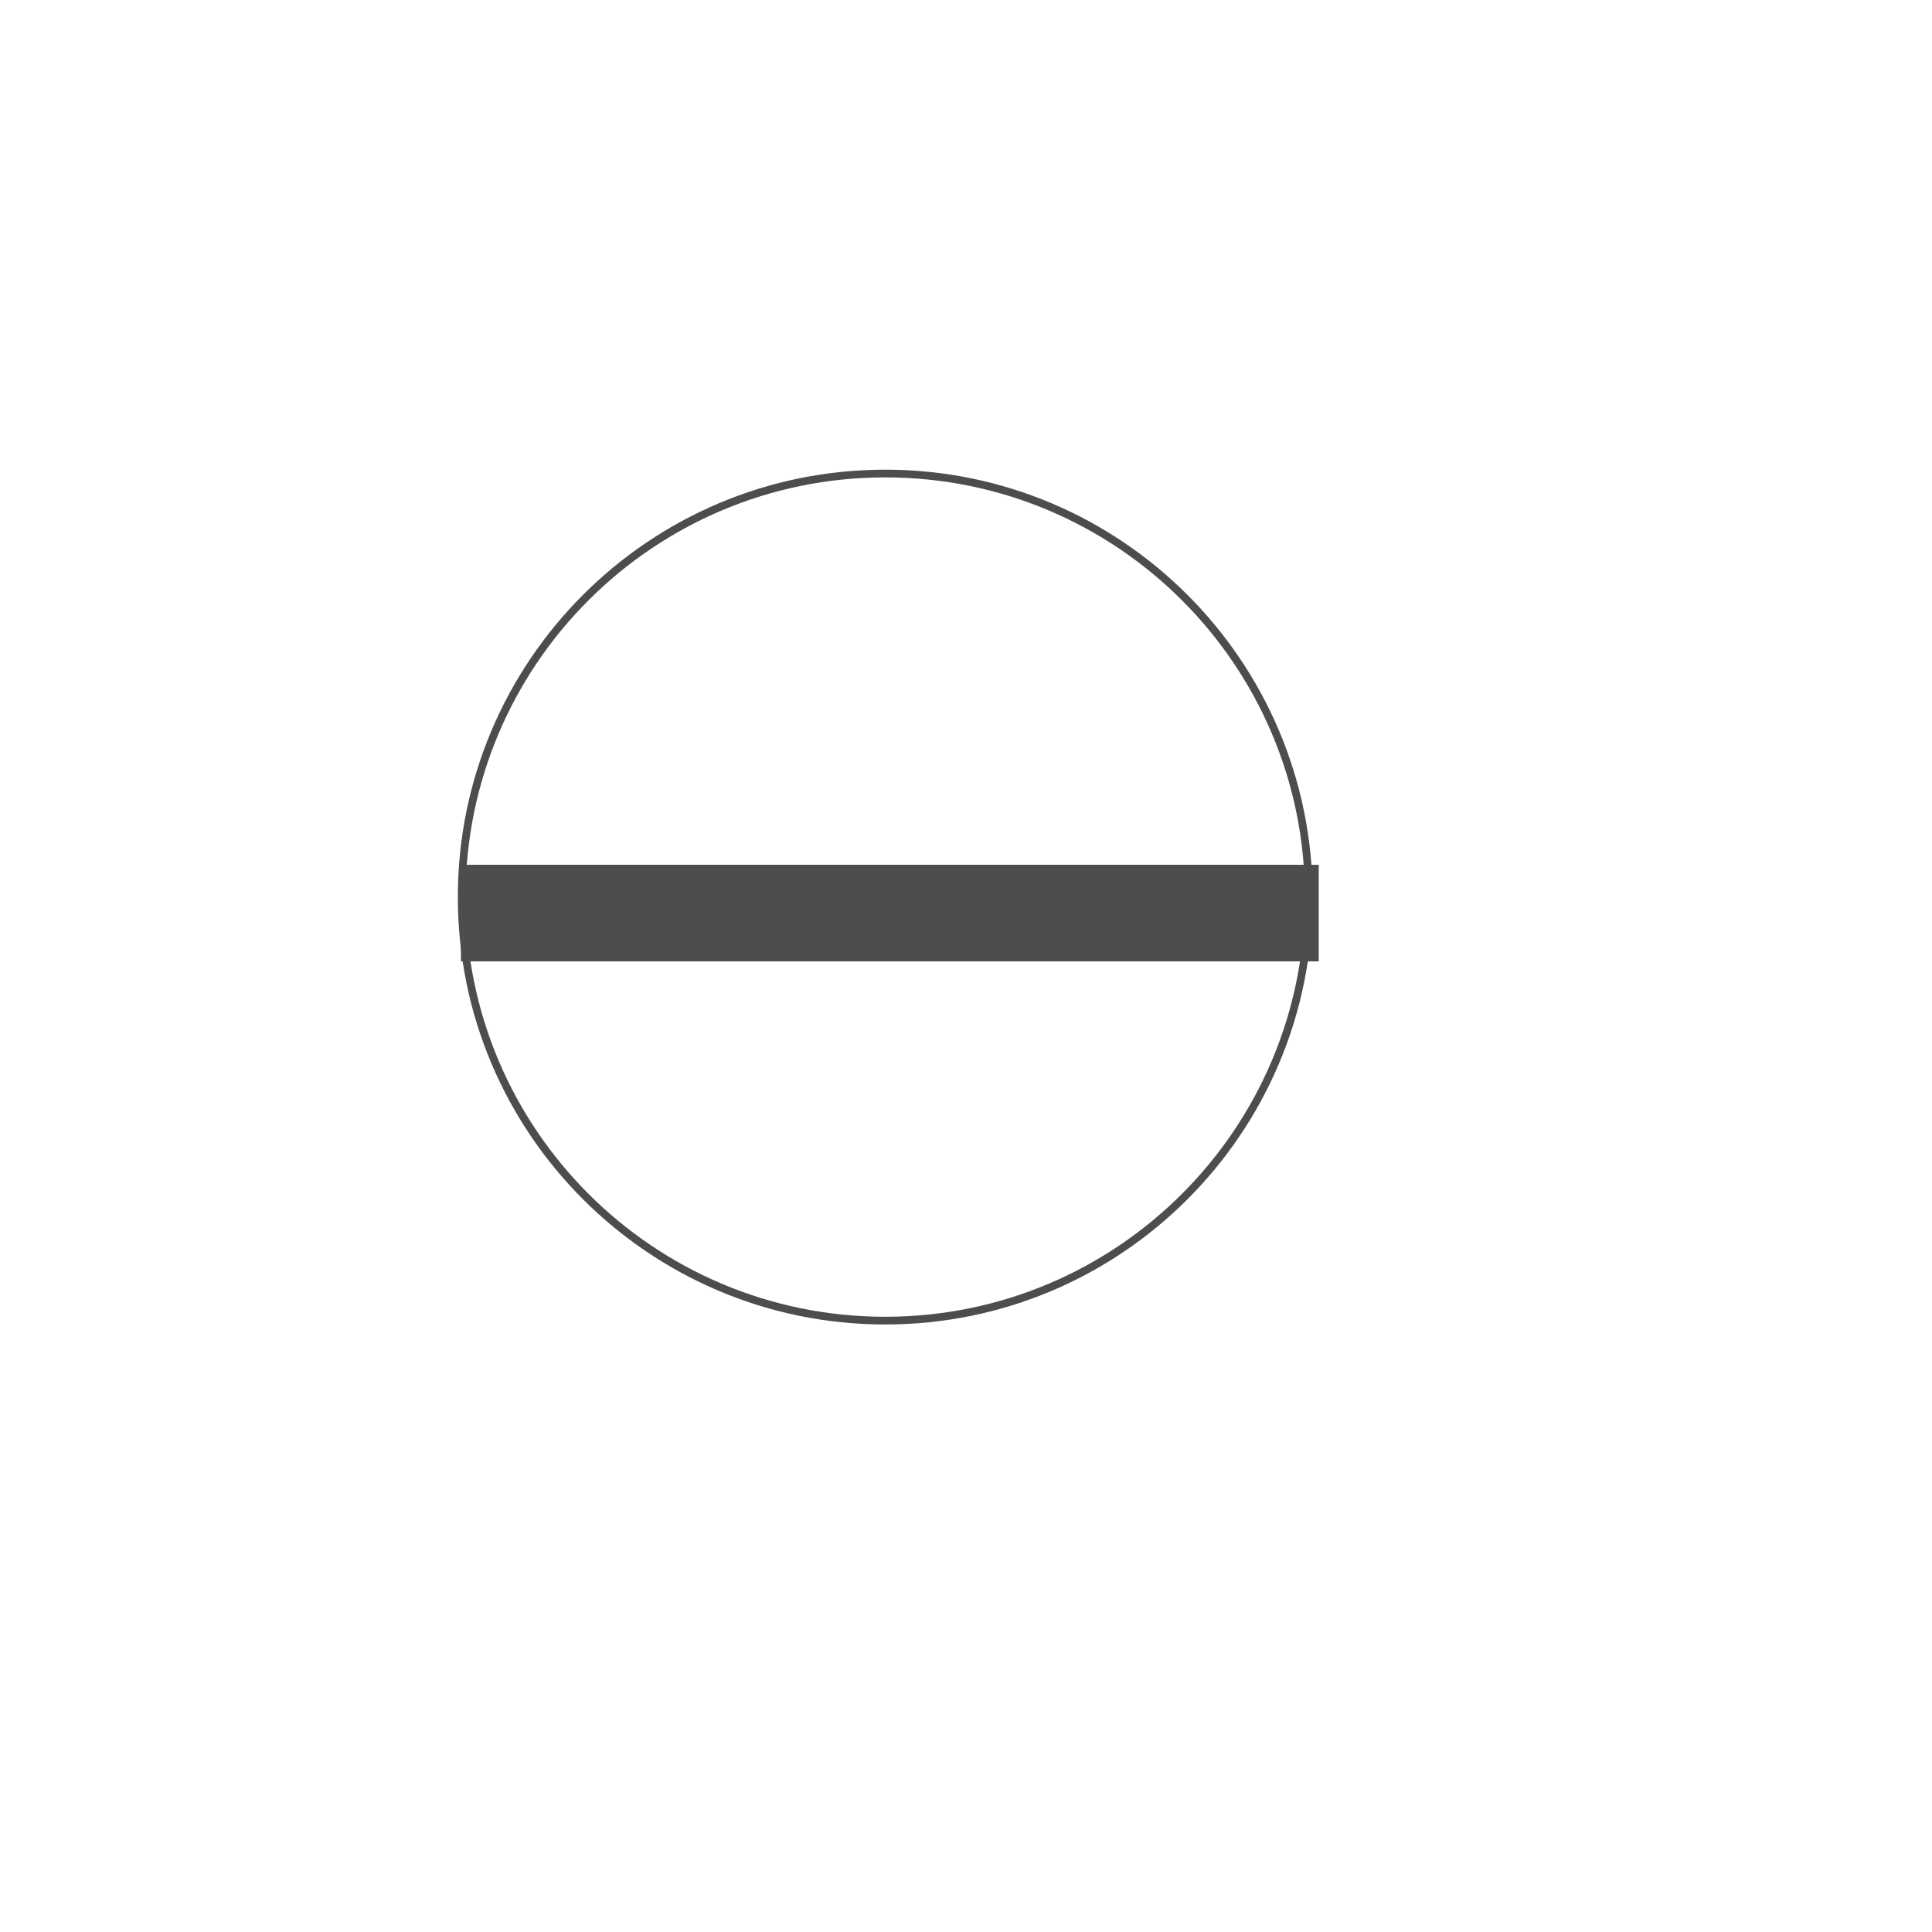
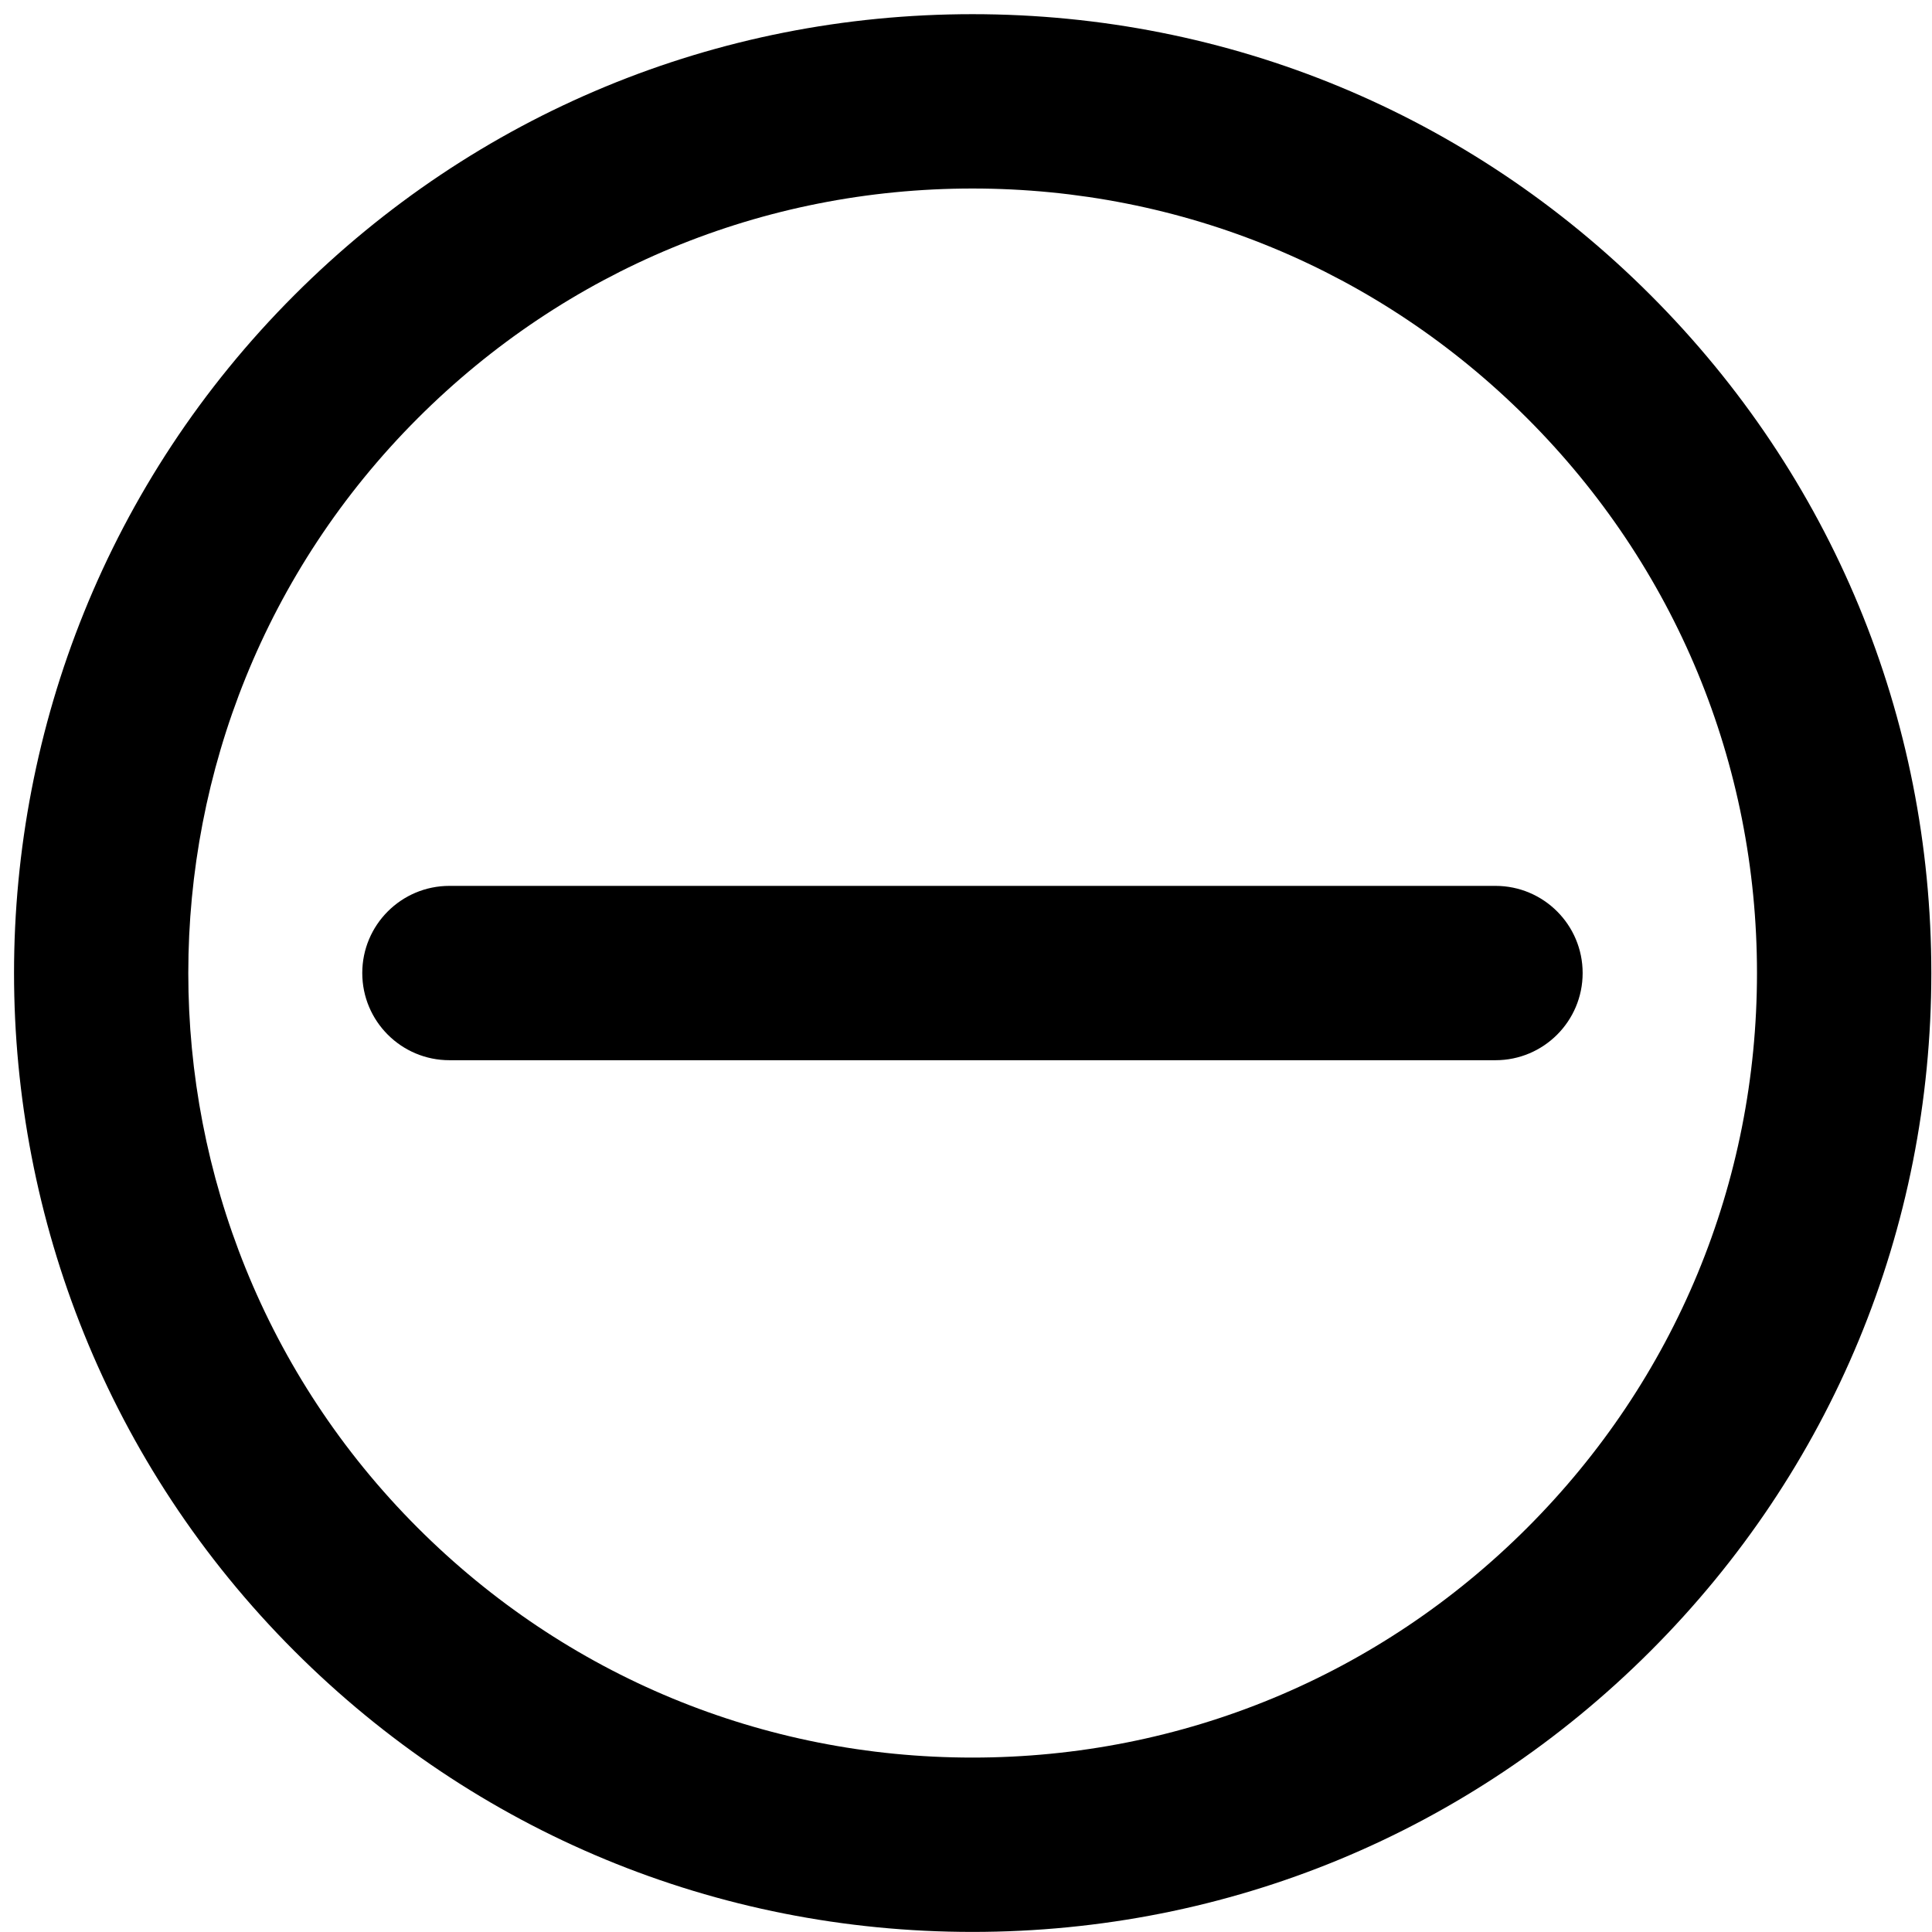
- <svg xmlns="http://www.w3.org/2000/svg" viewBox="0 0 500 500">
-   <circle style="paint-order: stroke; fill: rgba(216, 216, 216, 0); vector-effect: non-scaling-stroke; stroke: rgb(77, 77, 77); stroke-width: 2px;" cx="229.098" cy="232.163" r="109.612" />
-   <rect x="119.287" y="223.802" width="222" height="25" style="fill: rgb(77, 77, 77);" />
+ <svg xmlns="http://www.w3.org/2000/svg" viewBox="0 0 151 151" width="296px" height="296px">
+   <g transform="matrix(1, 0, 0, 1, 9.189736, -28.51301)" />
+   <g transform="matrix(1, 0, 0, 1, 9.189736, -28.51301)" />
+   <g transform="matrix(1, 0, 0, 1, 9.189736, -28.51301)" />
+   <g transform="matrix(1, 0, 0, 1, 9.189736, -28.51301)" />
+   <g transform="matrix(1, 0, 0, 1, 9.189736, -28.51301)" />
+   <g transform="matrix(1, 0, 0, 1, 9.189736, -28.51301)" />
+   <g transform="matrix(1, 0, 0, 1, 9.189736, -28.51301)" />
+   <g transform="matrix(1, 0, 0, 1, 9.189736, -28.51301)" />
+   <g transform="matrix(1, 0, 0, 1, 9.189736, -28.51301)" />
+   <g transform="matrix(1, 0, 0, 1, 9.189736, -28.51301)" />
+   <g transform="matrix(1, 0, 0, 1, 9.189736, -28.51301)" />
+   <g transform="matrix(1, 0, 0, 1, 9.189736, -28.51301)" />
+   <g transform="matrix(1, 0, 0, 1, 9.189736, -28.51301)" />
+   <g transform="matrix(1, 0, 0, 1, 9.189736, -28.51301)" />
+   <g transform="matrix(1, 0, 0, 1, 9.189736, -28.51301)" />
+   <g transform="matrix(1, 0, 0, 1, 9.189736, -28.51301)" />
+   <g transform="matrix(1, 0, 0, 1, 9.189736, -28.51301)" />
+   <g transform="matrix(1, 0, 0, 1, 9.189736, -28.51301)" />
+   <g transform="matrix(1, 0, 0, 1, 9.189736, -28.51301)" />
+   <g transform="matrix(1, 0, 0, 1, 9.189736, -28.51301)" />
+   <g transform="matrix(1, 0, 0, 1, 9.189736, -28.51301)" />
+   <g transform="matrix(1, 0, 0, 1, 9.189736, -28.51301)" />
+   <g transform="matrix(1, 0, 0, 1, 9.189736, -28.51301)" />
+   <g transform="matrix(1, 0, 0, 1, 9.189736, -28.51301)" />
+   <g transform="matrix(1, 0, 0, 1, 9.189736, -28.51301)" />
+   <g transform="matrix(1, 0, 0, 1, 9.189736, -28.51301)" />
+   <g transform="matrix(1, 0, 0, 1, 9.189736, -28.51301)" />
+   <g transform="matrix(1, 0, 0, 1, 9.189736, -28.51301)" />
+   <g transform="matrix(1, 0, 0, 1, 9.189736, -28.51301)" />
+   <g transform="matrix(1, 0, 0, 1, 9.189736, -28.51301)" />
+   <g transform="matrix(0.4542, 0, 0, 0.4542, 1.079112, 1.107713)" style="">
+     <path d="M281.633,48.328C250.469,17.163,209.034,0,164.961,0C120.888,0,79.453,17.163,48.289,48.328 c-64.333,64.334-64.333,169.011,0,233.345C79.453,312.837,120.888,330,164.962,330c44.073,0,85.507-17.163,116.671-48.328 c31.165-31.164,48.328-72.599,48.328-116.672S312.798,79.492,281.633,48.328z M260.42,260.46 C234.922,285.957,201.021,300,164.962,300c-36.06,0-69.961-14.043-95.46-39.54c-52.636-52.637-52.636-138.282,0-190.919 C95,44.042,128.901,30,164.961,30s69.961,14.042,95.459,39.54c25.498,25.499,39.541,59.4,39.541,95.46 S285.918,234.961,260.42,260.46z" />
+     <path d="M254.961,150H74.962c-8.284,0-15,6.716-15,15s6.716,15,15,15h179.999c8.284,0,15-6.716,15-15S263.245,150,254.961,150z" />
+   </g>
+   <g transform="matrix(1, 0, 0, 1, -80.34434, -67.45402)" />
+   <g transform="matrix(1, 0, 0, 1, -80.34434, -67.45402)" />
+   <g transform="matrix(1, 0, 0, 1, -80.34434, -67.45402)" />
+   <g transform="matrix(1, 0, 0, 1, -80.34434, -67.45402)" />
+   <g transform="matrix(1, 0, 0, 1, -80.34434, -67.45402)" />
+   <g transform="matrix(1, 0, 0, 1, -80.34434, -67.45402)" />
+   <g transform="matrix(1, 0, 0, 1, -80.34434, -67.45402)" />
+   <g transform="matrix(1, 0, 0, 1, -80.34434, -67.45402)" />
+   <g transform="matrix(1, 0, 0, 1, -80.34434, -67.45402)" />
+   <g transform="matrix(1, 0, 0, 1, -80.34434, -67.45402)" />
+   <g transform="matrix(1, 0, 0, 1, -80.34434, -67.45402)" />
+   <g transform="matrix(1, 0, 0, 1, -80.34434, -67.45402)" />
+   <g transform="matrix(1, 0, 0, 1, -80.34434, -67.45402)" />
+   <g transform="matrix(1, 0, 0, 1, -80.34434, -67.45402)" />
+   <g transform="matrix(1, 0, 0, 1, -80.34434, -67.45402)" />
</svg>
